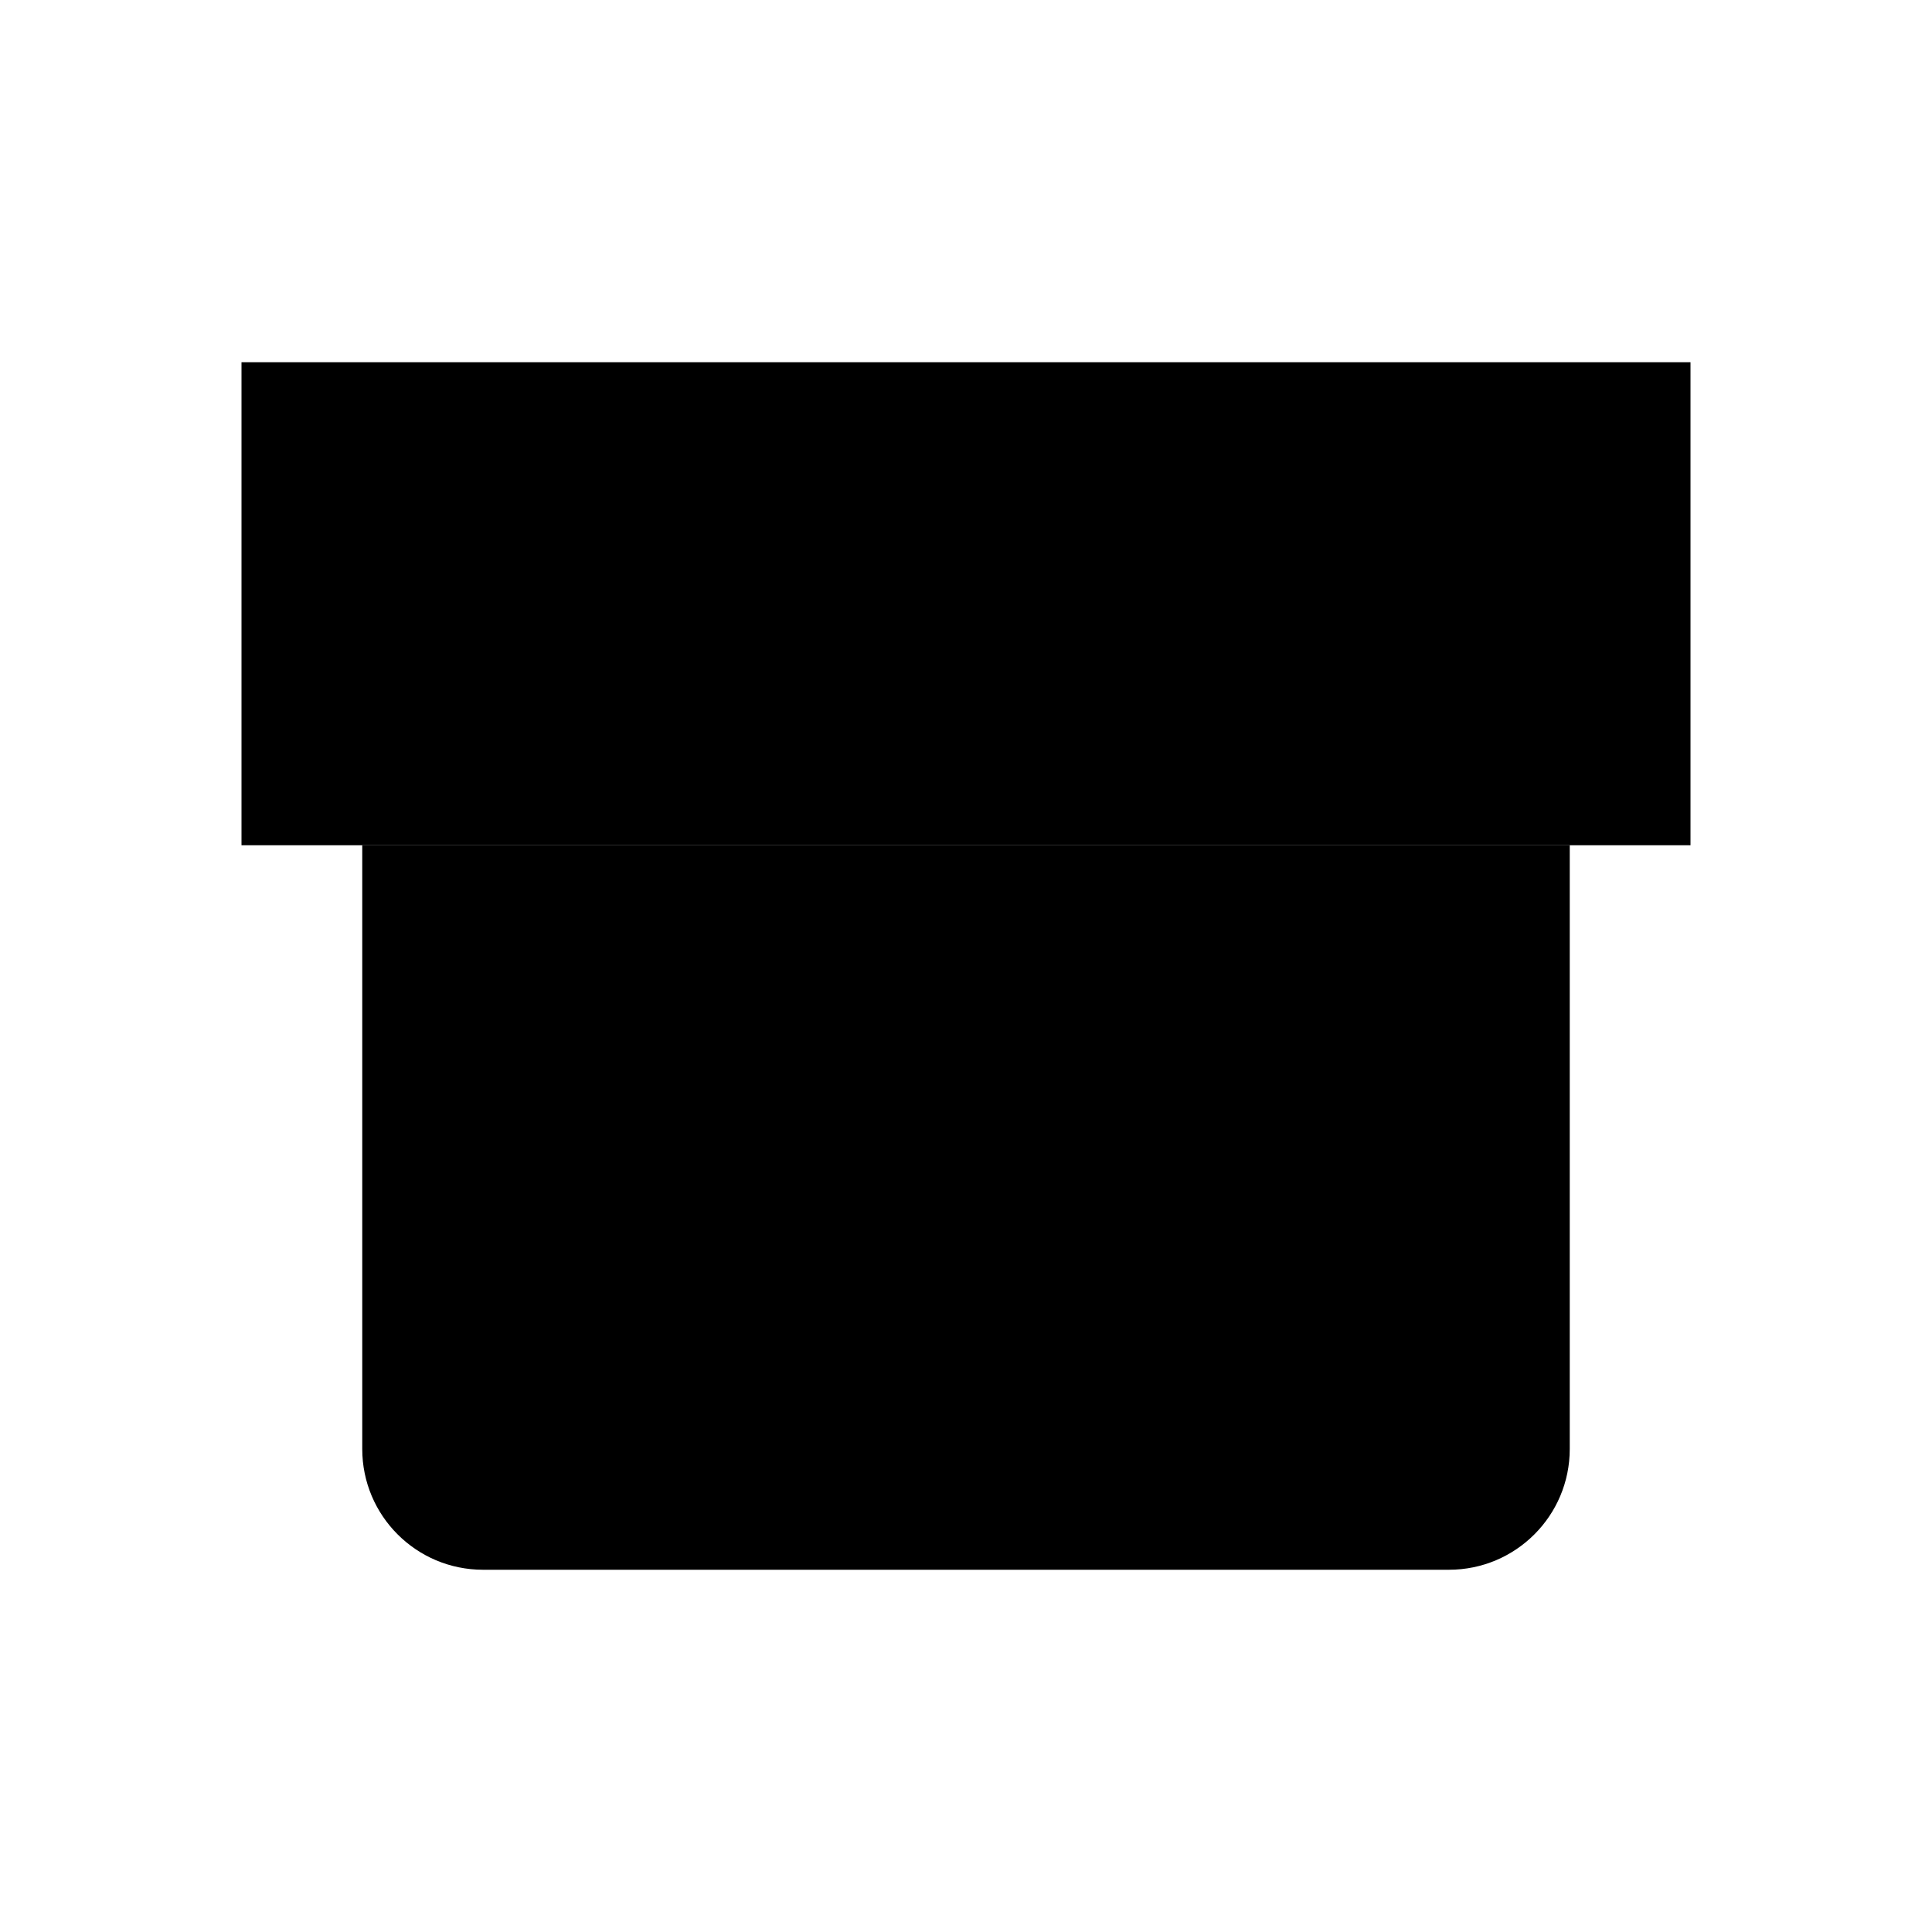
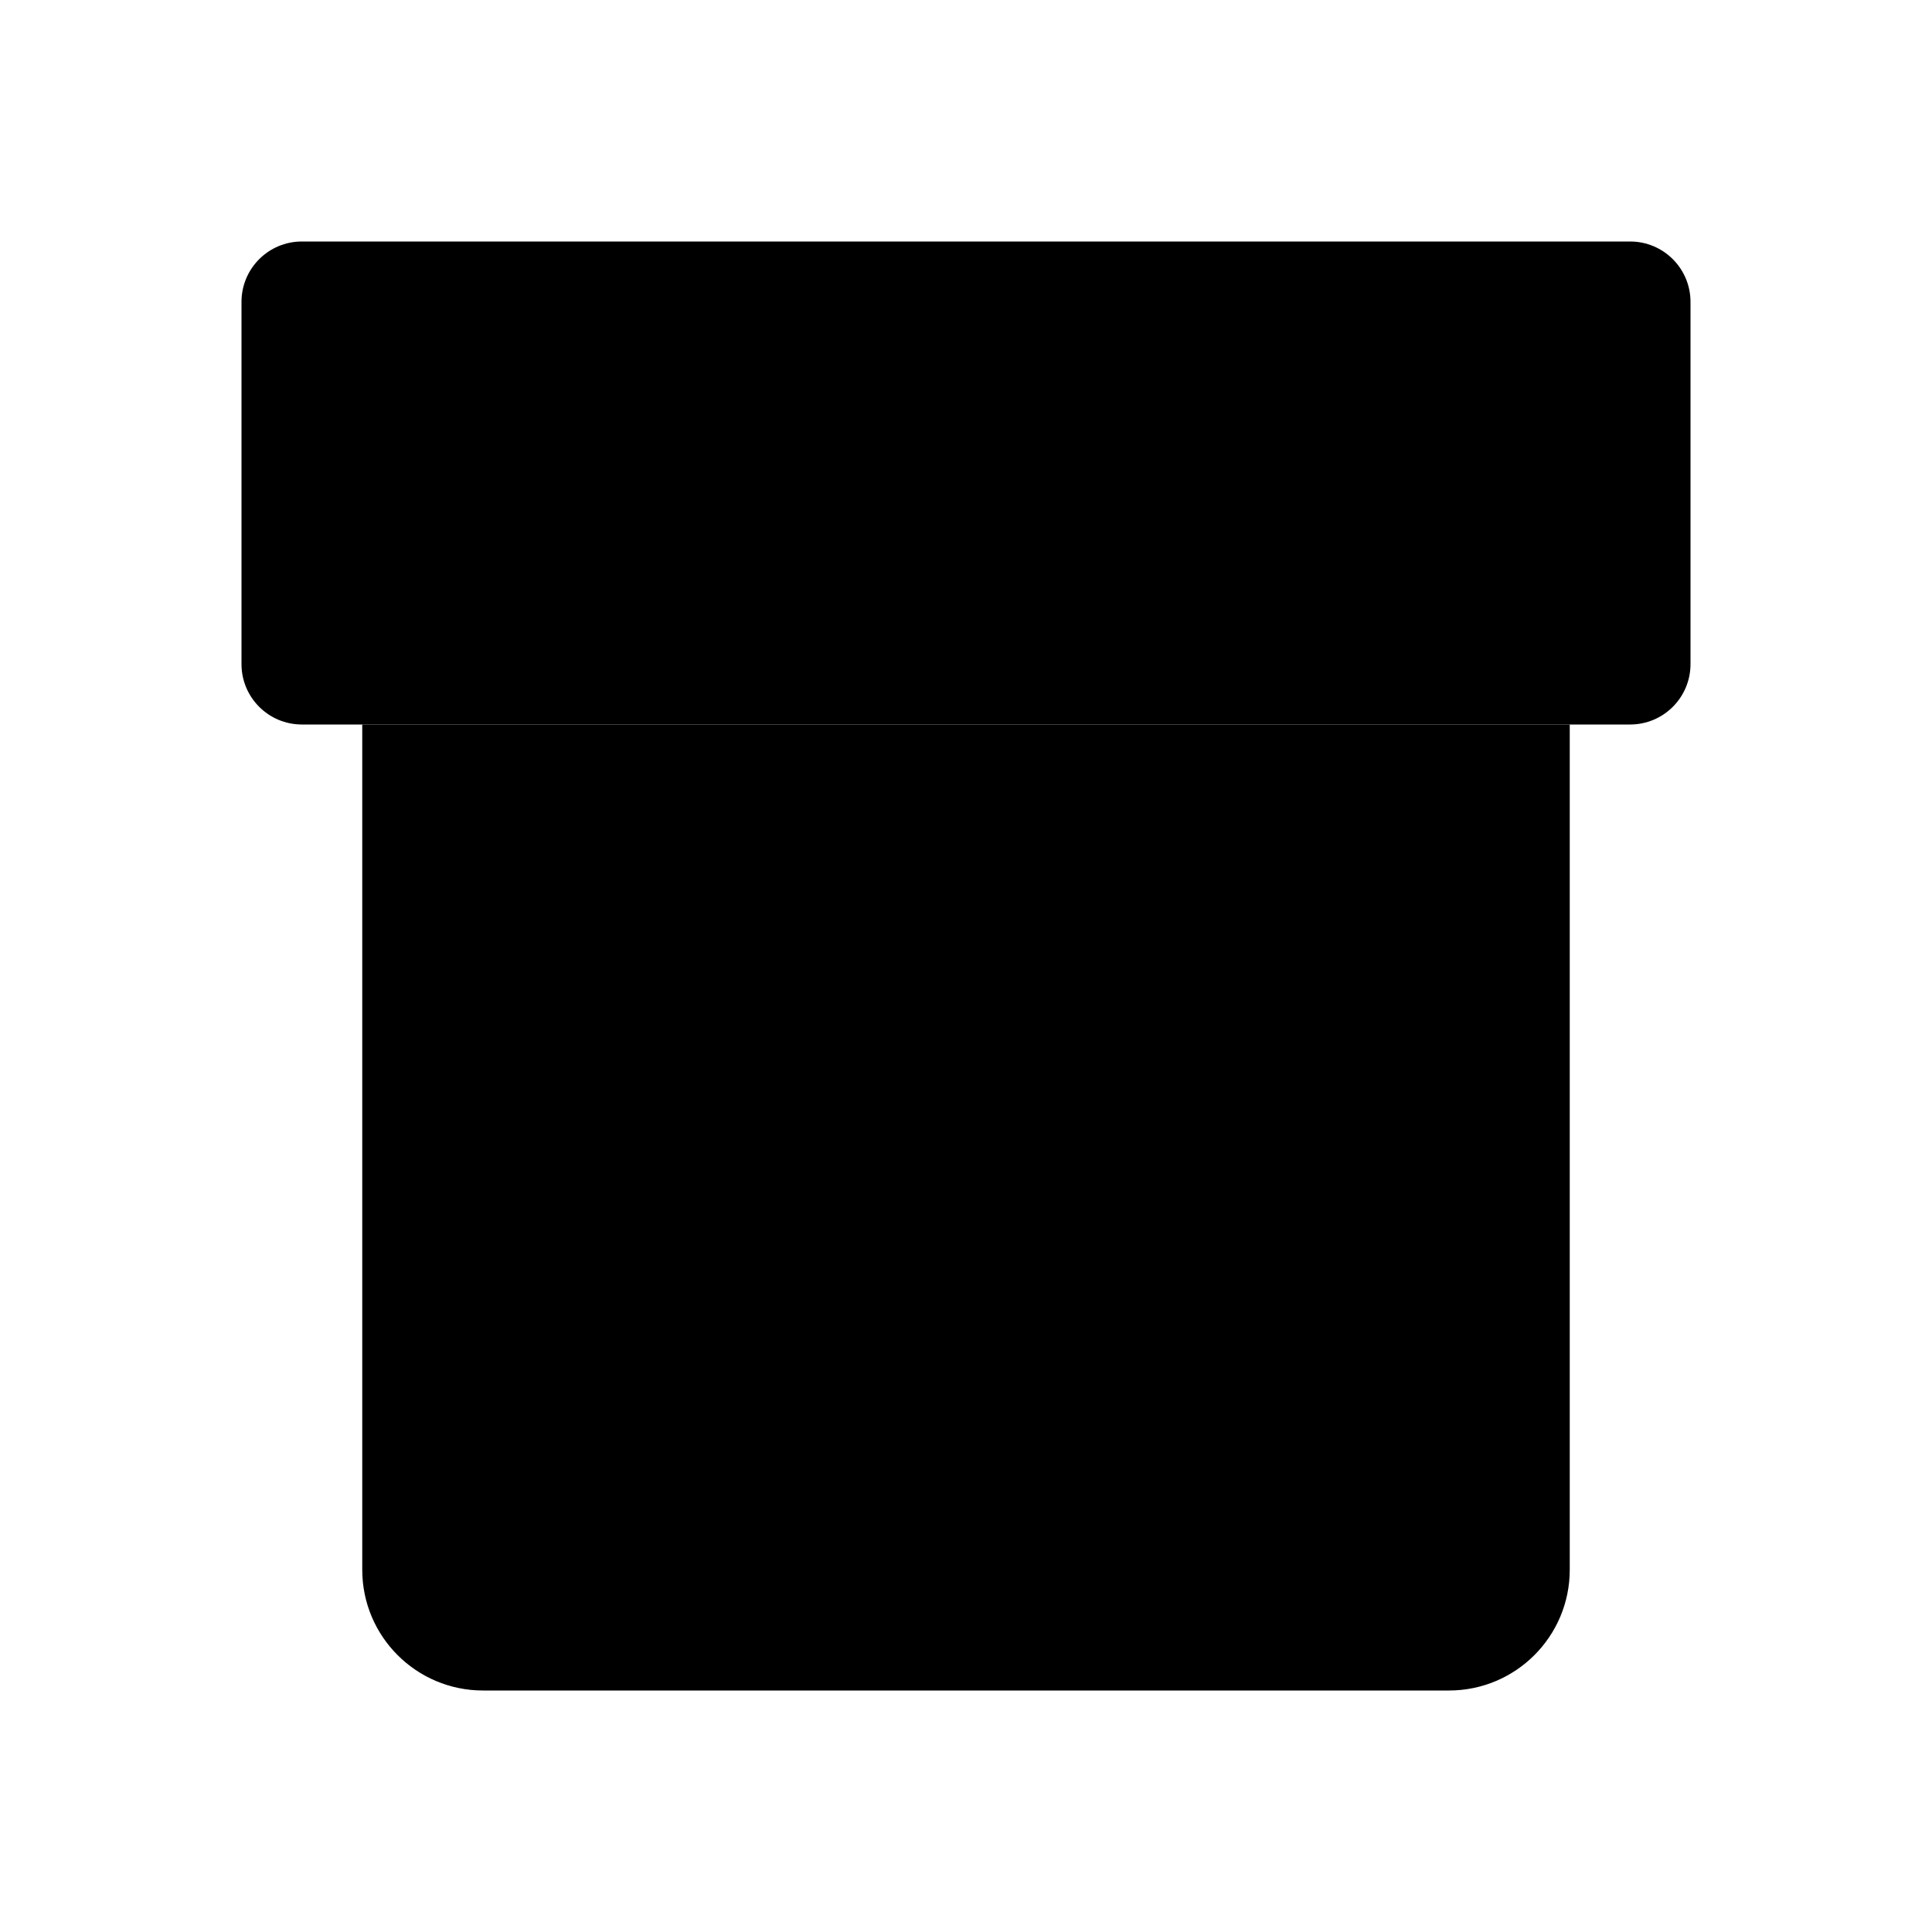
<svg viewBox="0 0 16 16">
  <g class="box">
-     <path d="M4 13a1 1 0 0 1-1-1V7h10v5a1 1 0 0 1-1 1H4Z" class="fill-(--icon-fill) stroke-current stroke-2 sl-r" />
-     <path d="M2 7V3h12v4H2Z" class="fill-(--icon-fill) stroke-current stroke-2 sl-r" />
+     <path d="M4 14a1 1 0 0 1-1-1V6h10v7a1 1 0 0 1-1 1H4Z" class="fill-(--icon-fill) stroke-current stroke-2 sl-r" />
+     <path d="M6 9h4" class="stroke-current stroke-2" />
+     <path d="M2.5 6a.5.5 0 0 1-.5-.5v-3a.5.5 0 0 1 .5-.5h11a.5.5 0 0 1 .5.5v3a.5.5 0 0 1-.5.5h-11Z" class="fill-none stroke-current stroke-2 sl-r" />
  </g>
</svg>
